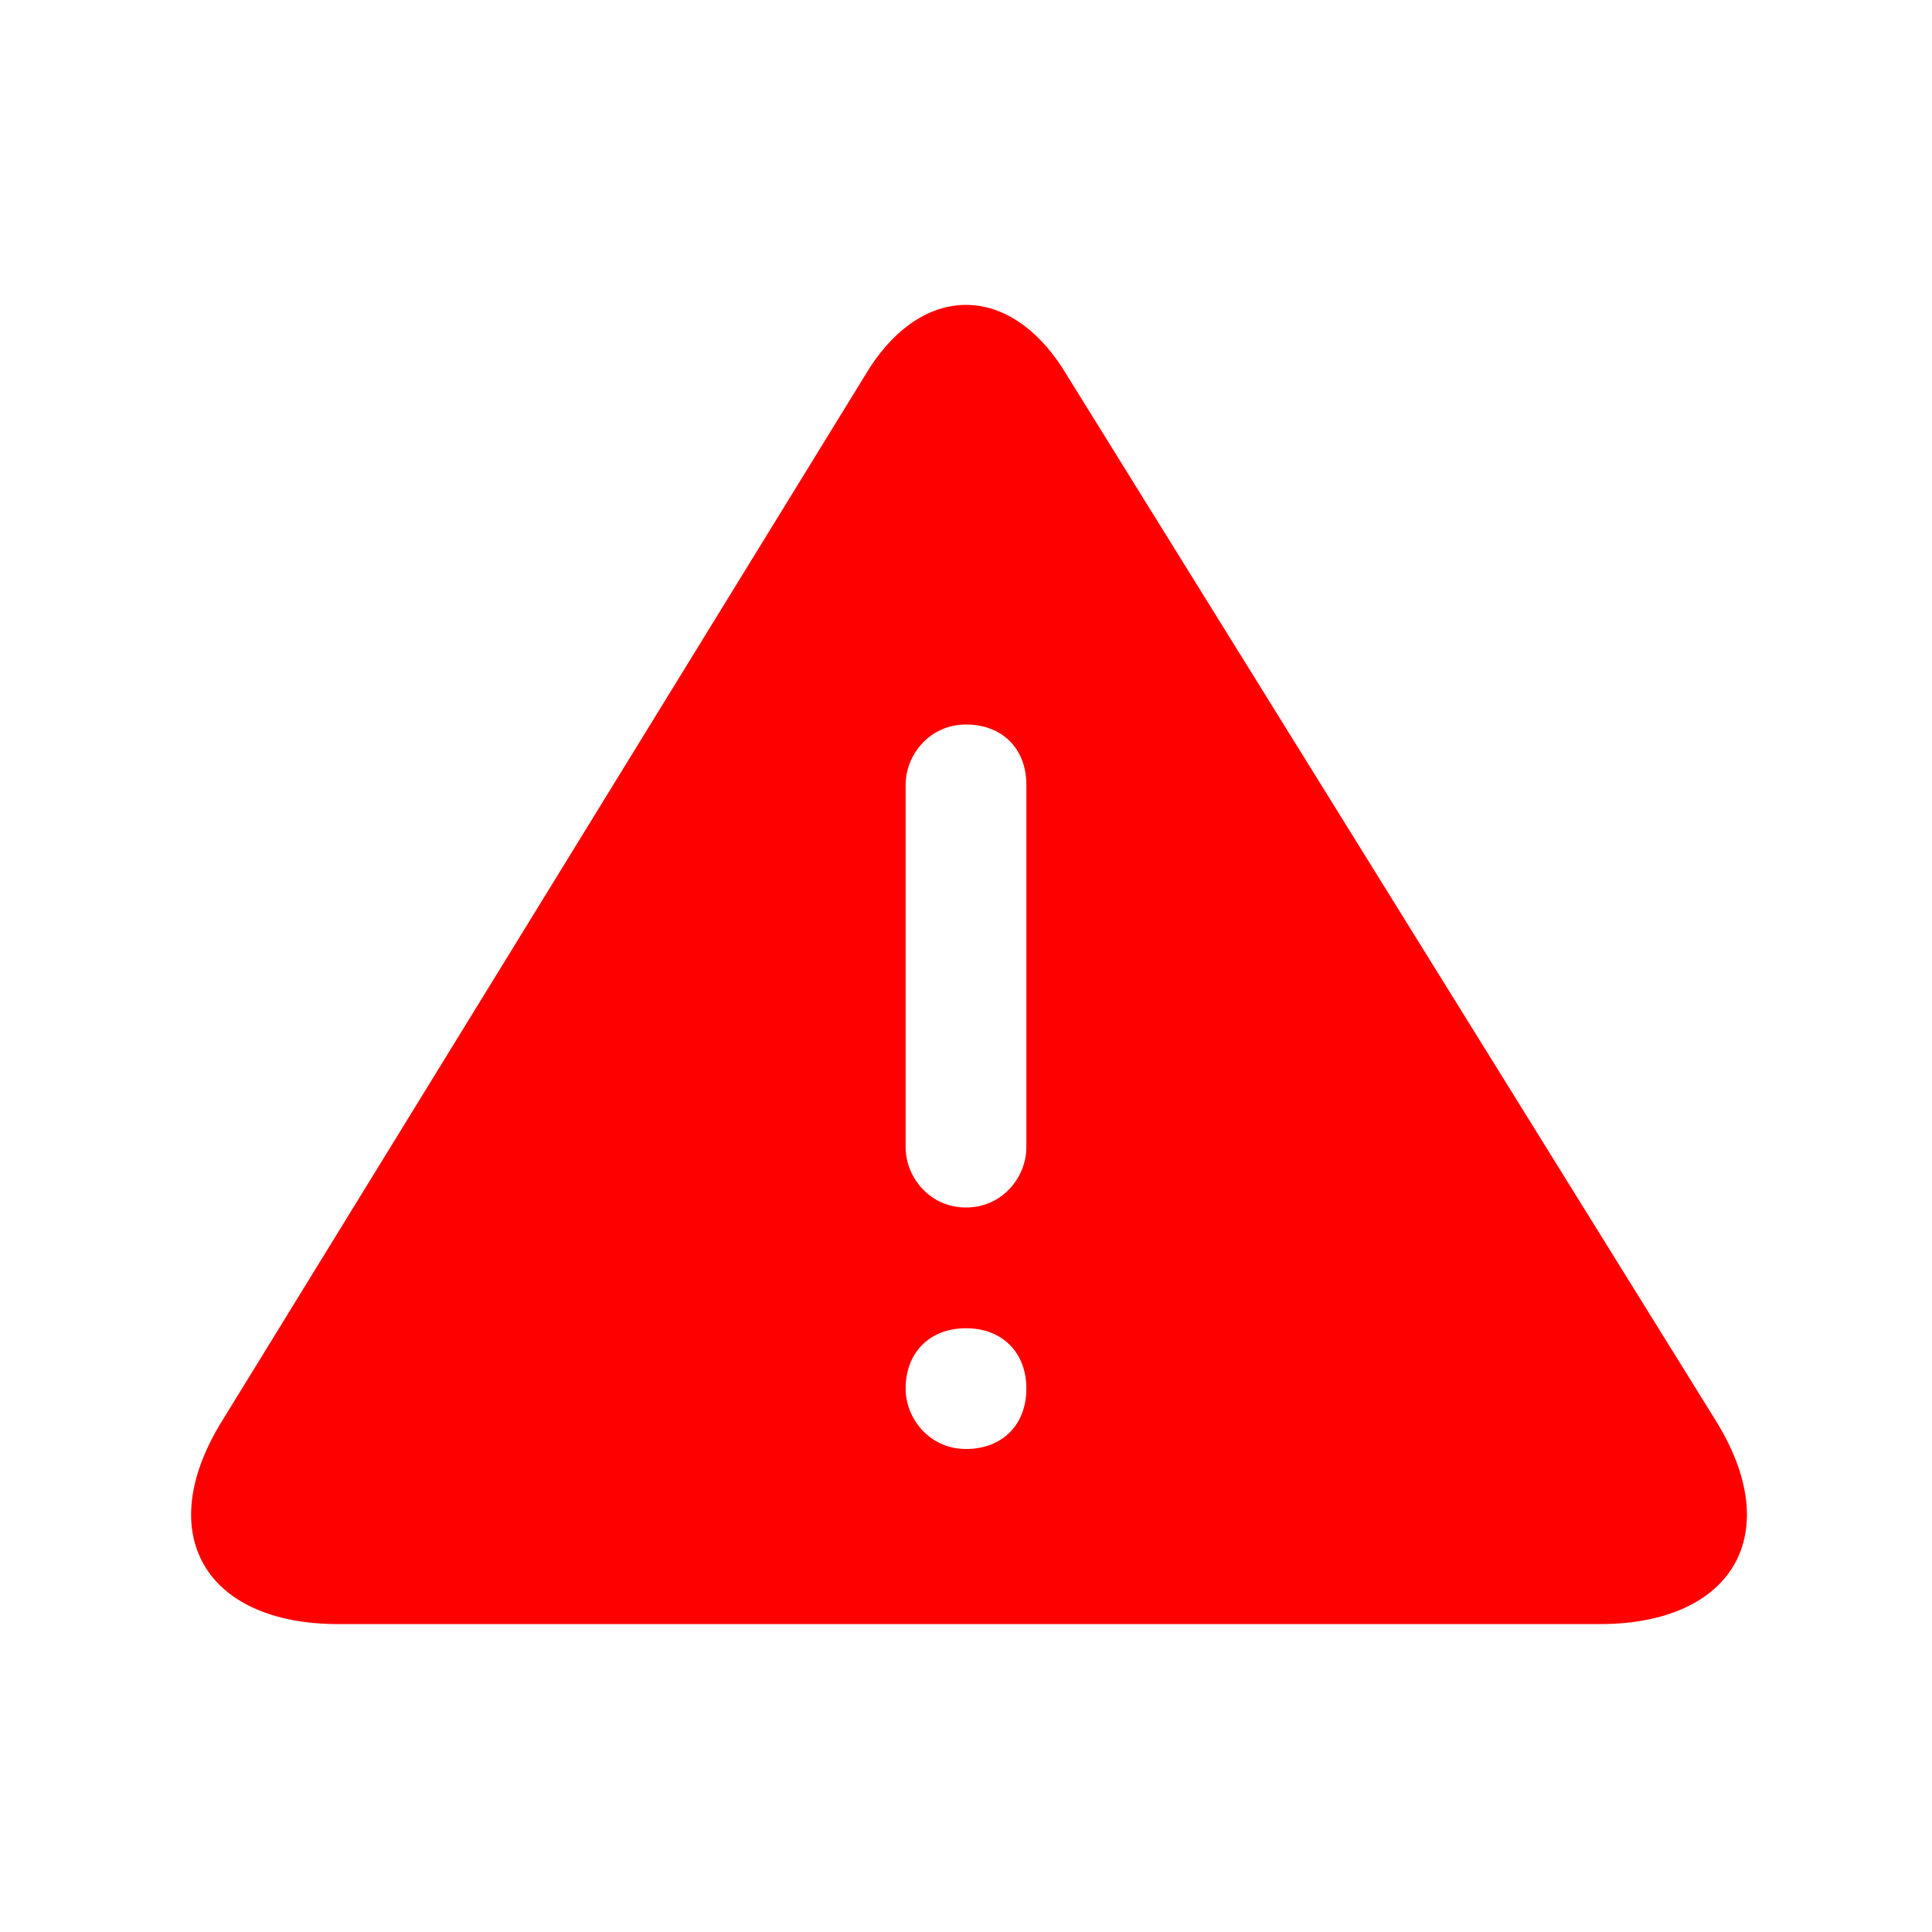
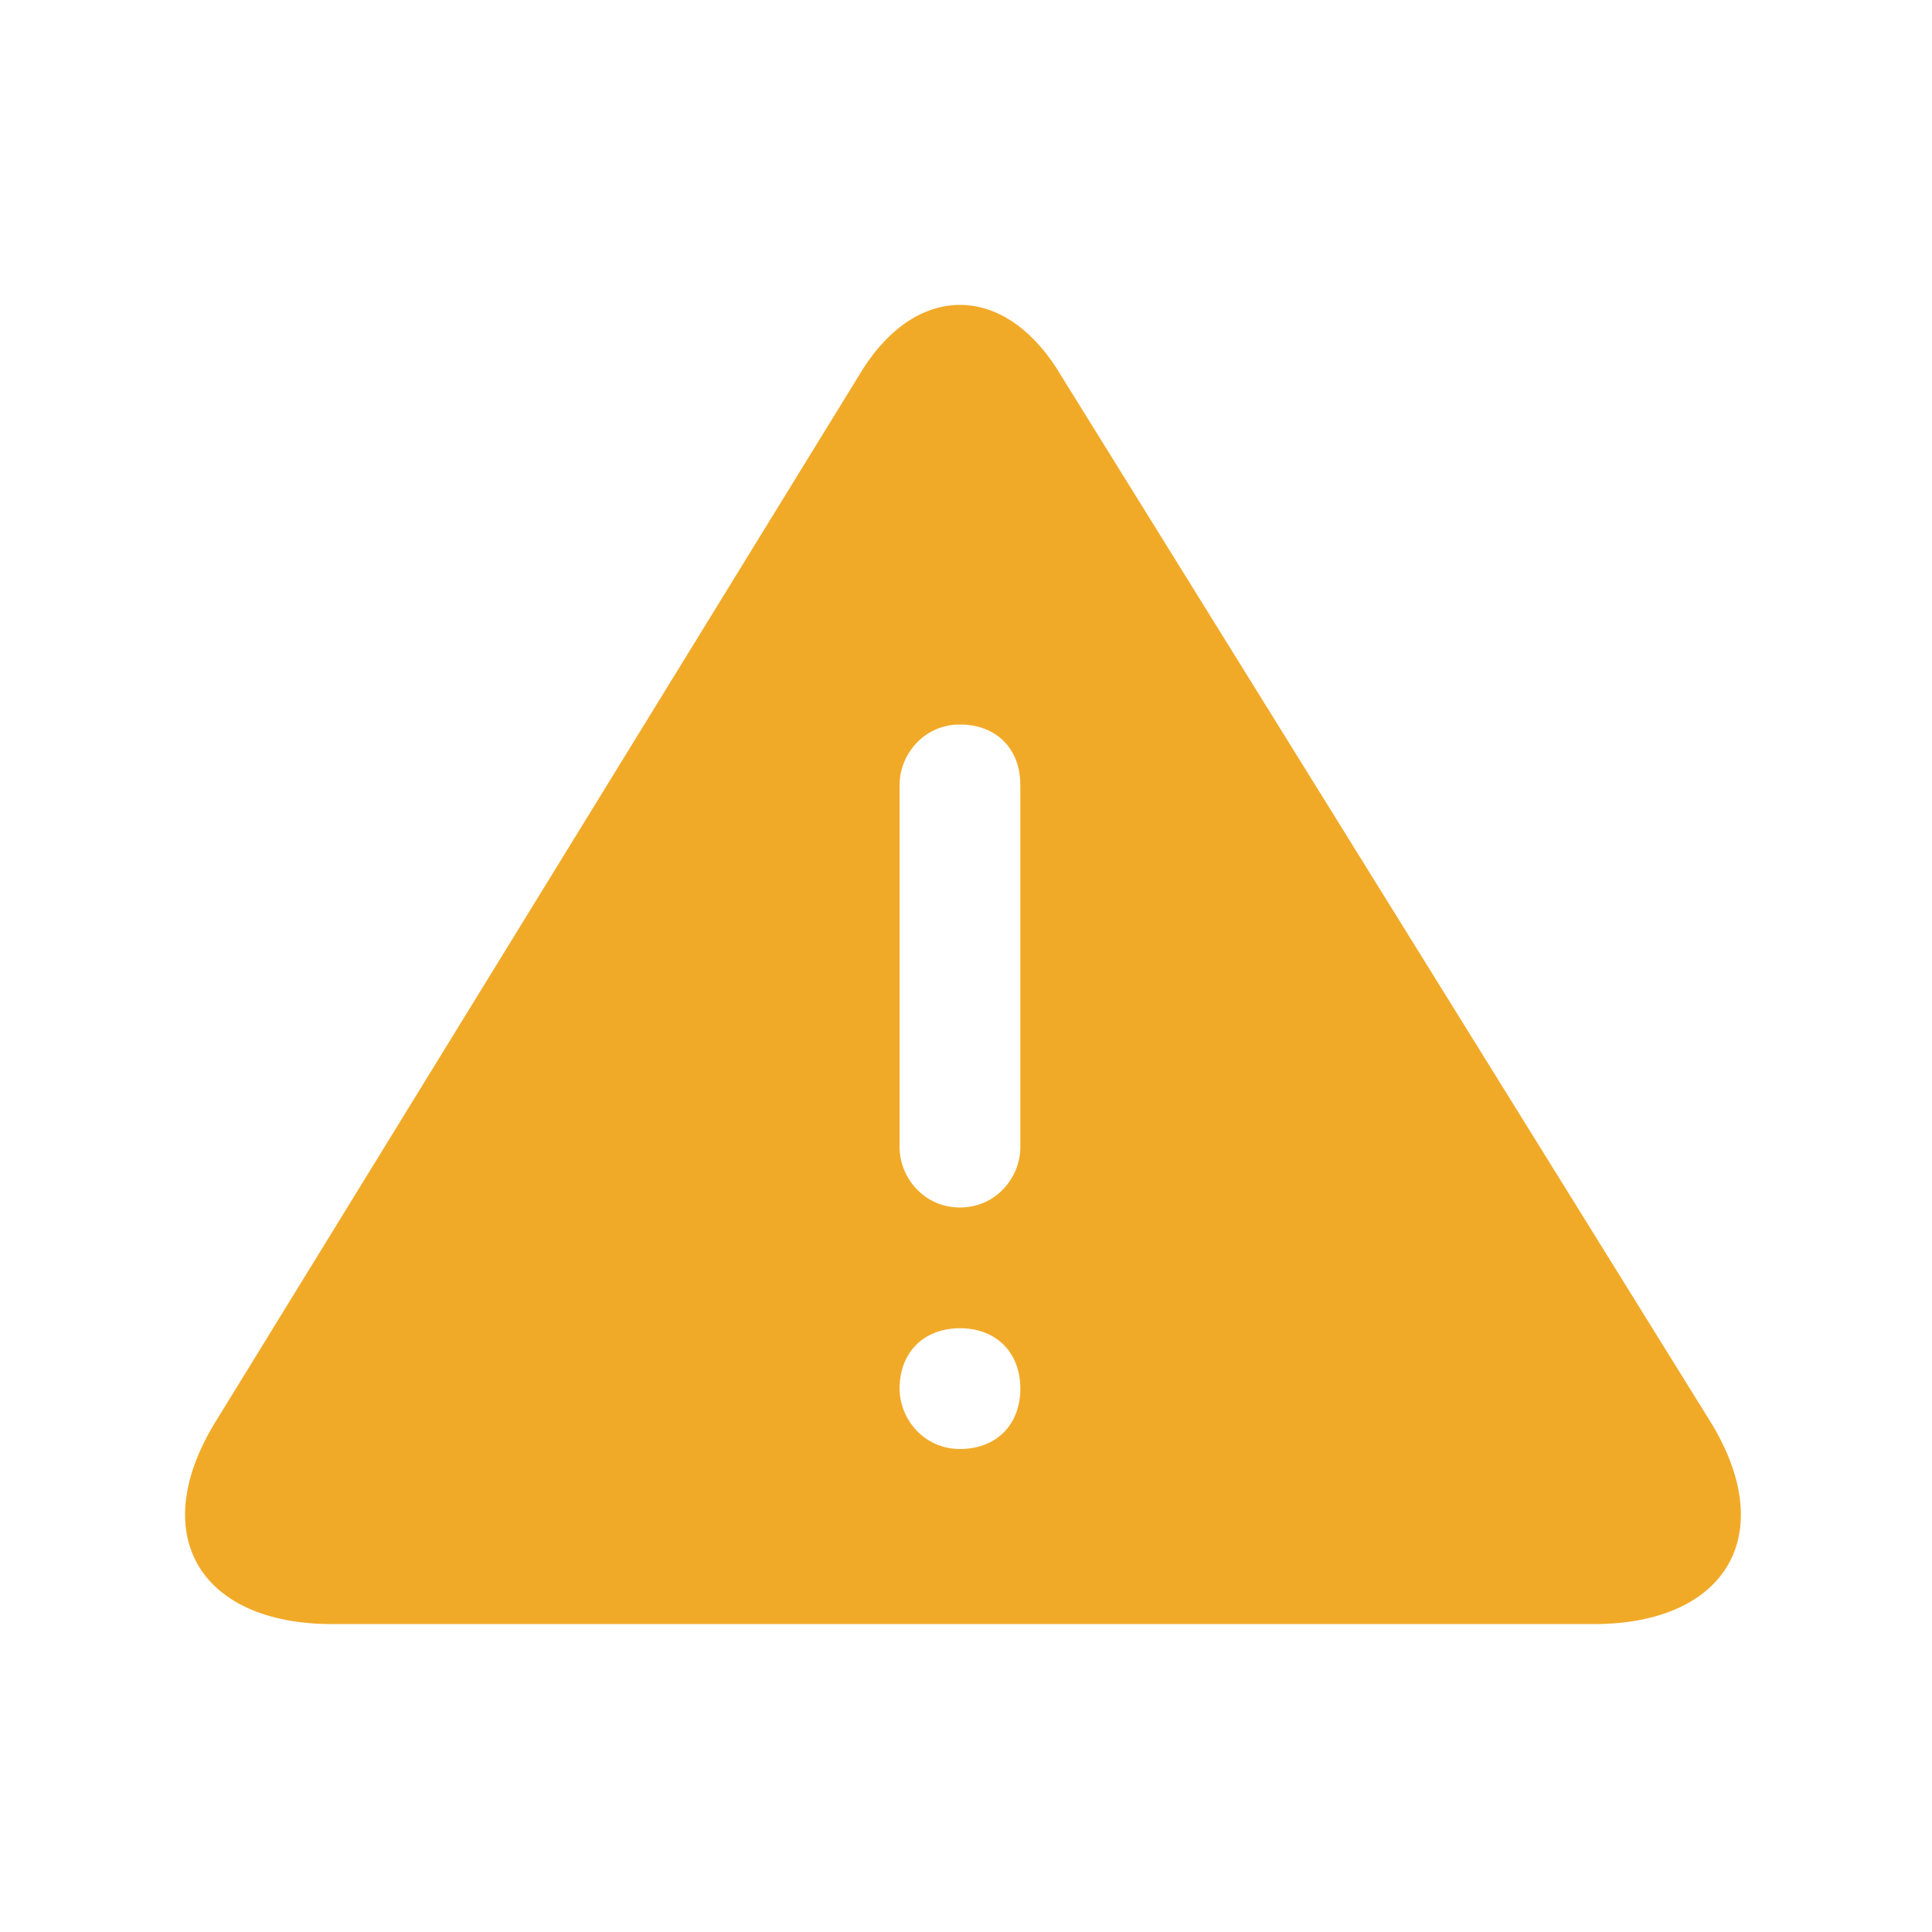
- <svg xmlns="http://www.w3.org/2000/svg" version="1.1" id="Layer_1" x="0px" y="0px" viewBox="-281 404.9 32 32" style="enable-background:new -281 404.9 32 32;" xml:space="preserve">
+ <svg xmlns="http://www.w3.org/2000/svg" version="1.1" id="Layer_1" x="0px" y="0px" viewBox="6 -4 32 32" style="enable-background:new 6 -4 32 32;" xml:space="preserve">
  <style type="text/css">
- 	.st0{fill:#FF0000;}
+ 	.st0{fill:#F1AA28;}
</style>
  <g id="Icons_new_Arranged_Names_Color">
    <g id="_x31_01_Warning">
-       <path id="Triangle_29" class="st0" d="M-266.6,411c0.9-1.4,2.3-1.4,3.2,0l10.8,17.4c1.2,1.9,0.3,3.4-1.9,3.4h-20.9    c-2.2,0-3.1-1.5-1.9-3.4L-266.6,411z M-265,424.9c0.6,0,1-0.5,1-1v-6c0-0.6-0.4-1-1-1c-0.6,0-1,0.5-1,1v6    C-266,424.4-265.6,424.9-265,424.9z M-265,428.9c0.6,0,1-0.4,1-1c0-0.6-0.4-1-1-1s-1,0.4-1,1C-266,428.4-265.6,428.9-265,428.9z" />
+       <path id="Triangle_29" class="st0" d="M20.3,2.1c0.9-1.4,2.3-1.4,3.2,0l10.8,17.4c1.2,1.9,0.3,3.4-1.9,3.4H11.5    c-2.2,0-3.1-1.5-1.9-3.4L20.3,2.1z M21.9,16c0.6,0,1-0.5,1-1V9c0-0.6-0.4-1-1-1s-1,0.5-1,1v6C20.9,15.5,21.3,16,21.9,16z M21.9,20    c0.6,0,1-0.4,1-1s-0.4-1-1-1s-1,0.4-1,1C20.9,19.5,21.3,20,21.9,20z" />
    </g>
  </g>
</svg>
